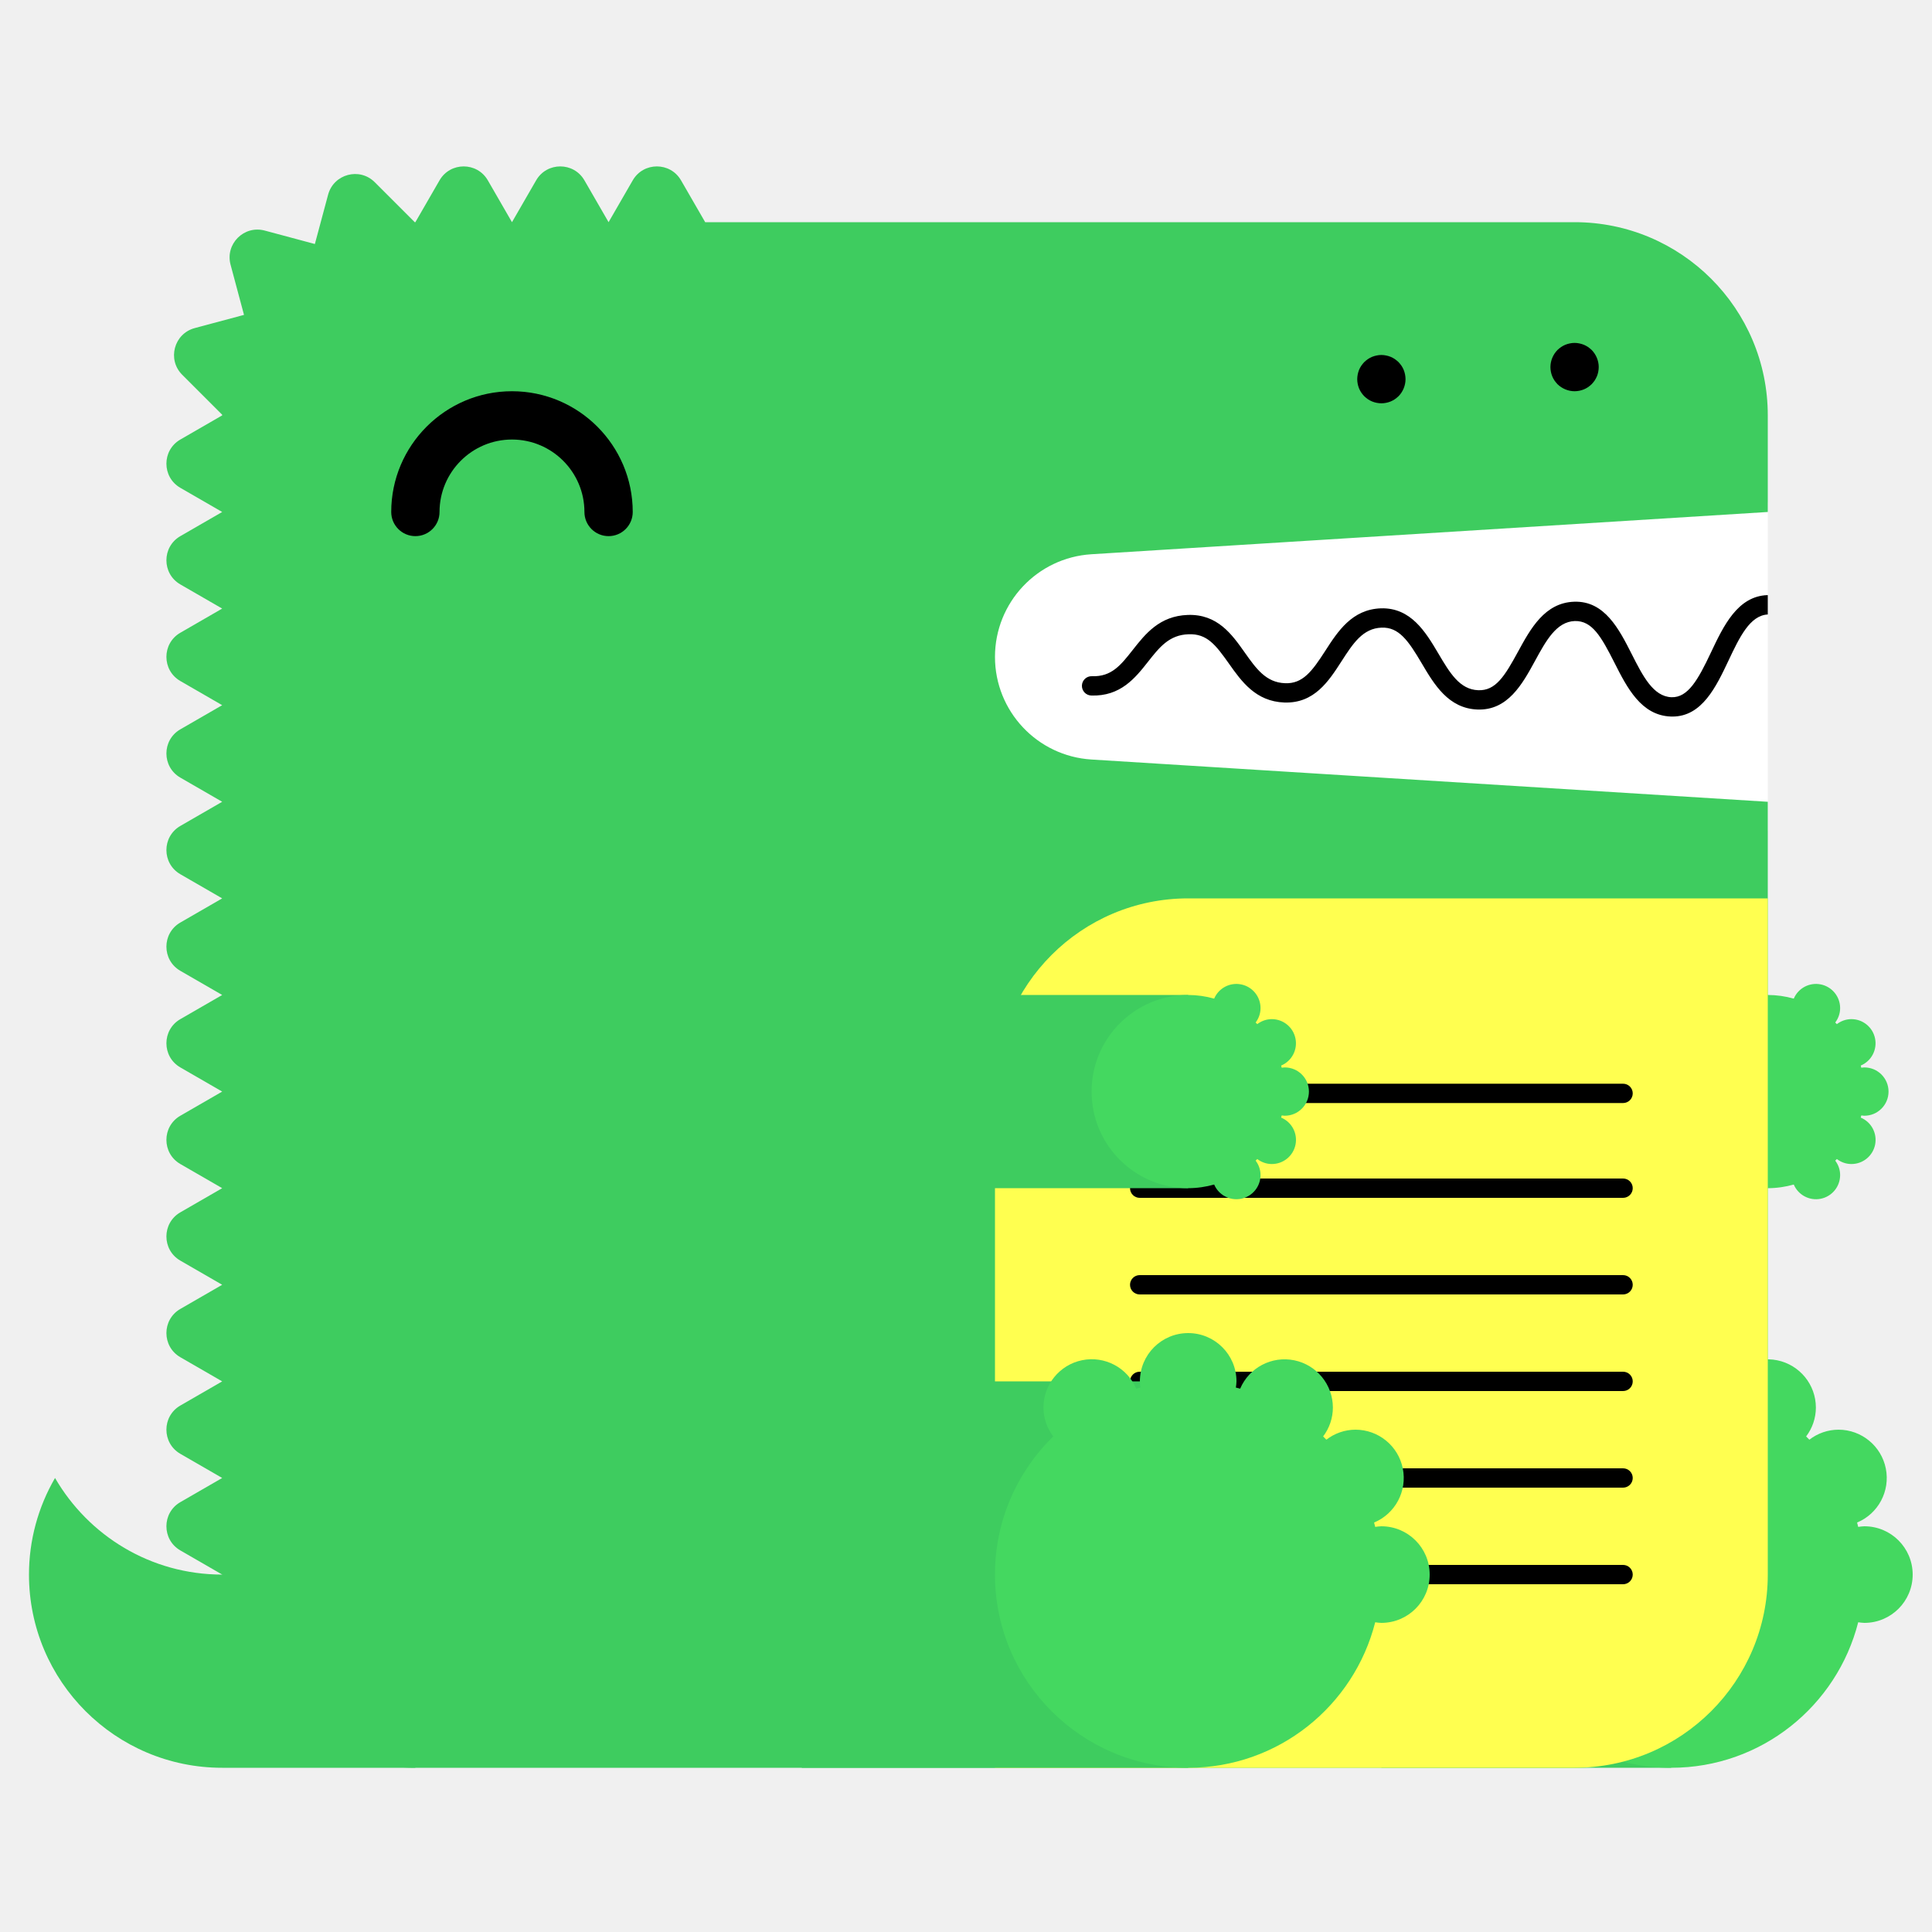
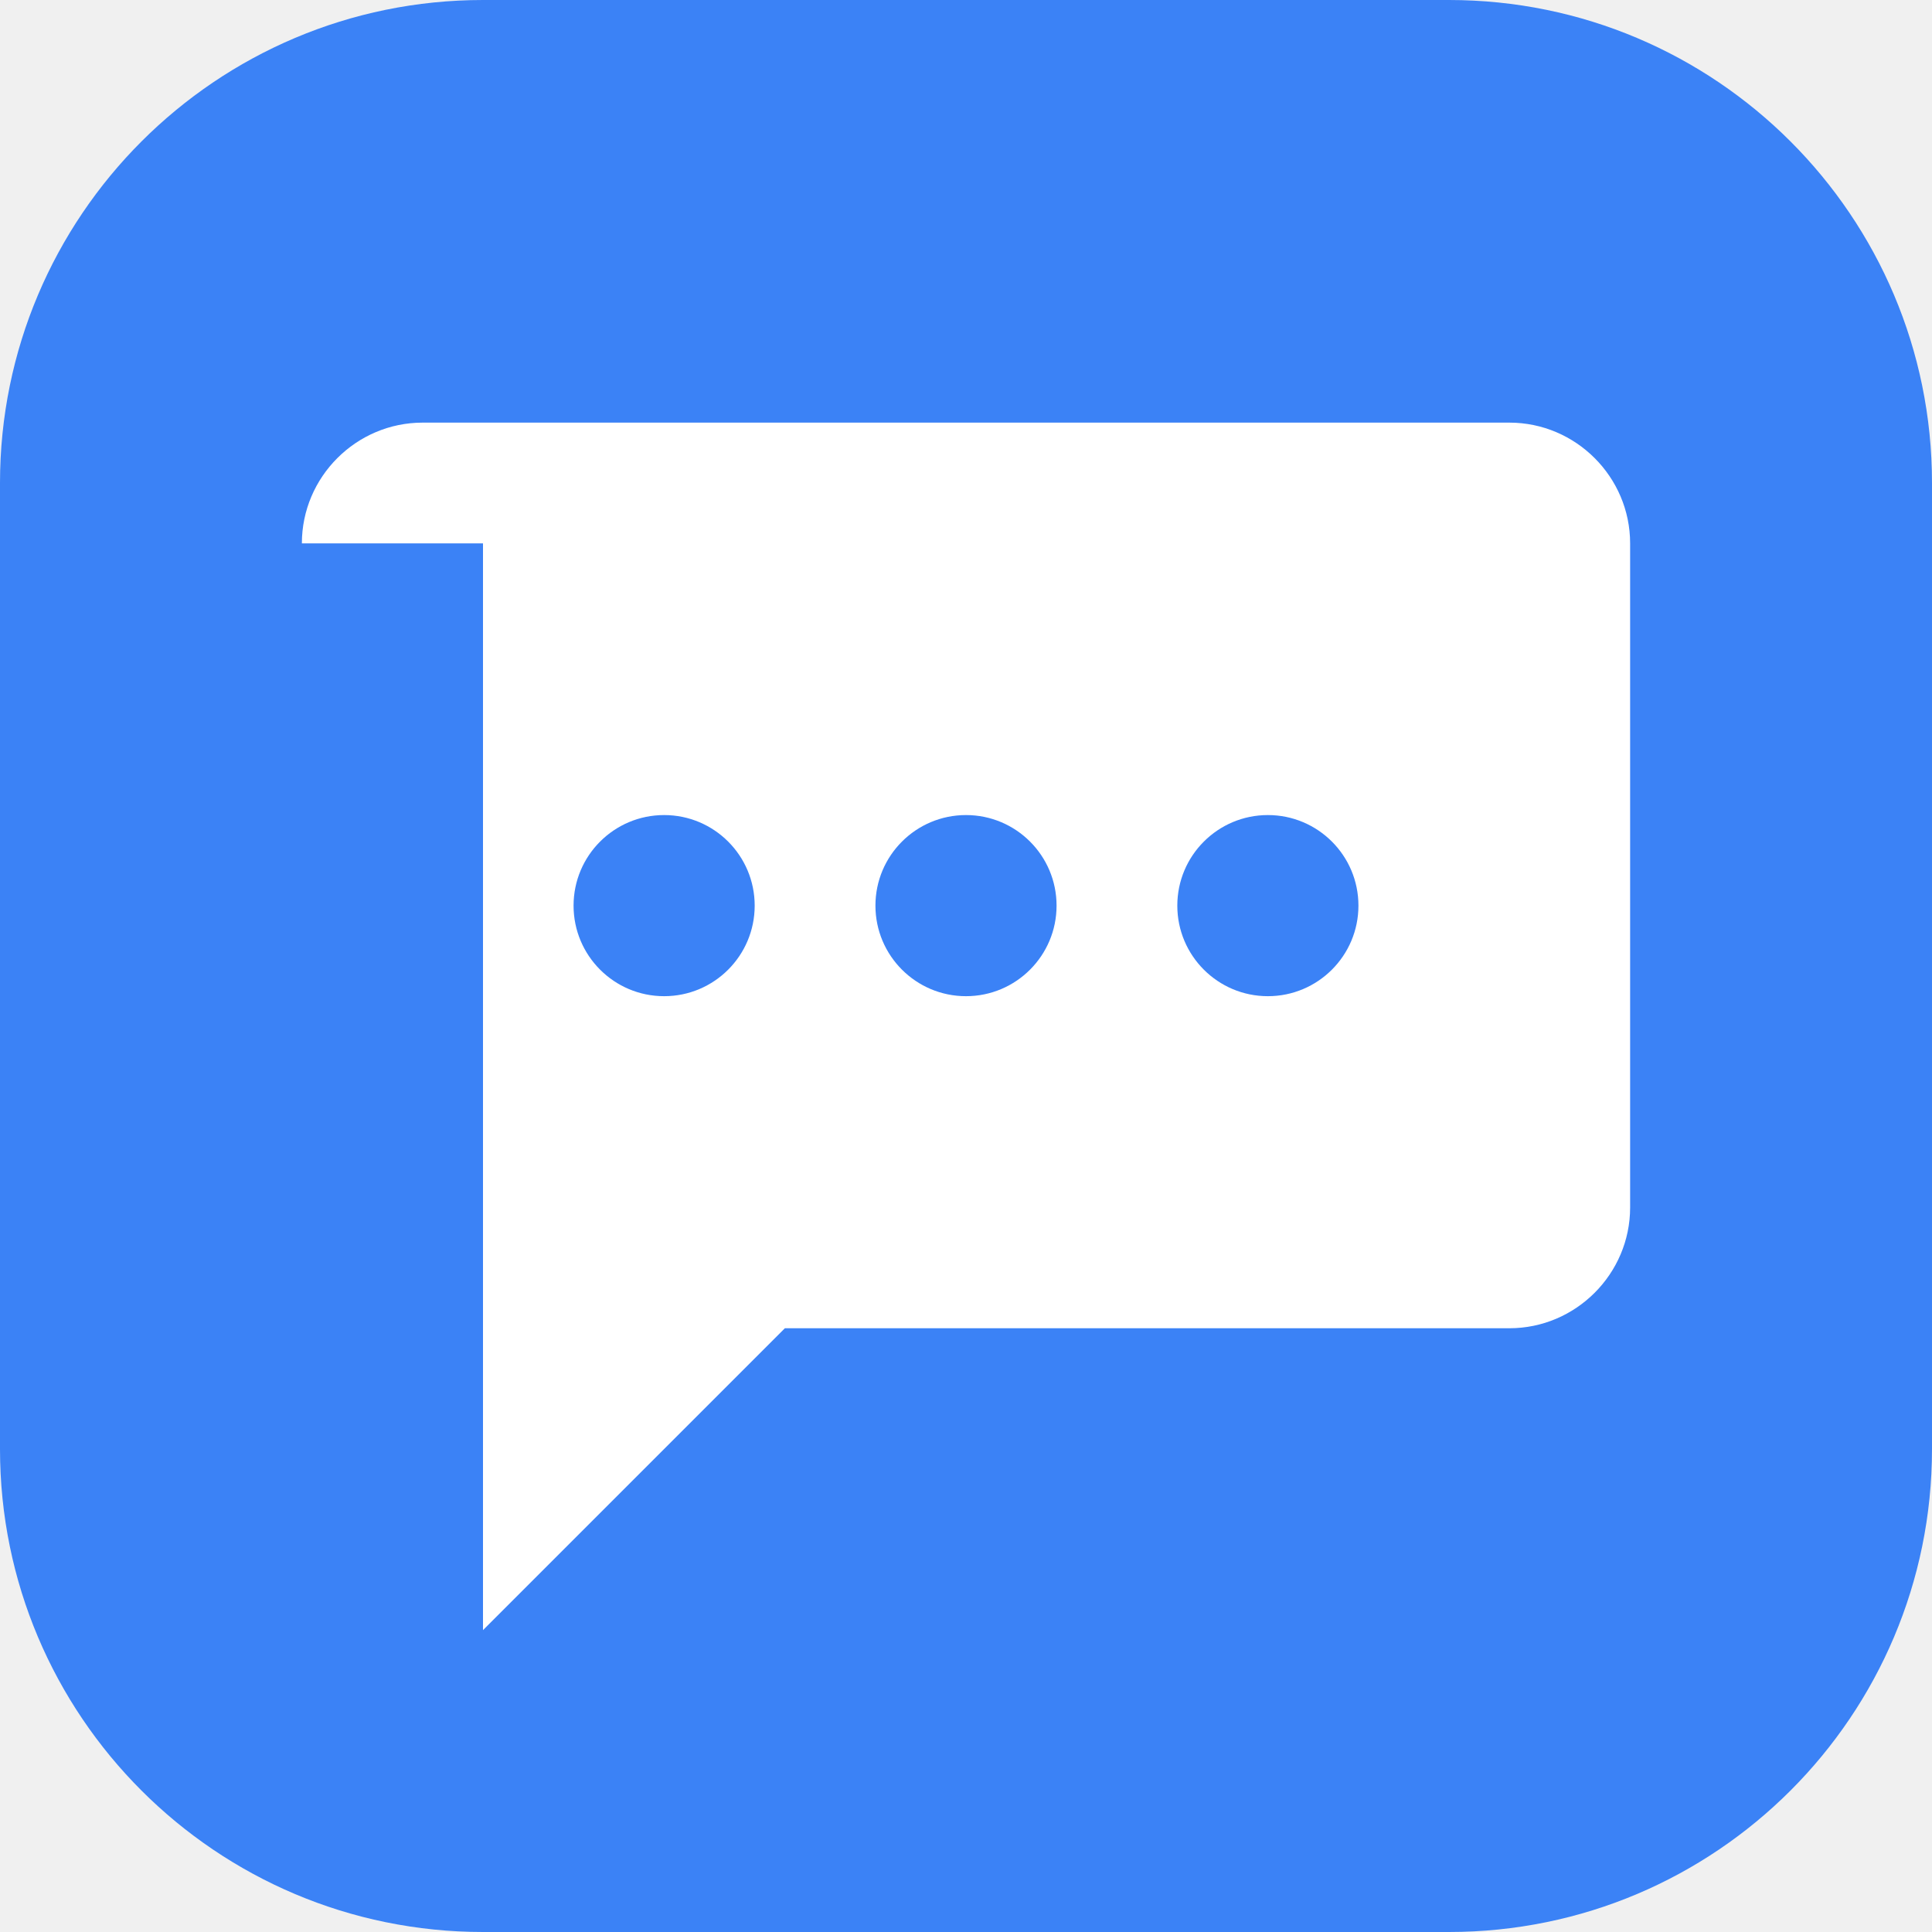
- <svg xmlns="http://www.w3.org/2000/svg" width="200" height="200" viewBox="0 0 200 200">
-   <g fill="none" fill-rule="evenodd">
-     <path fill="#FFF" d="M99 52h84v34H99z" />
-     <path d="M23 163c-7.398 0-13.843-4.027-17.303-10A19.886 19.886 0 0 0 3 163c0 11.046 8.954 20 20 20h20v-20H23z" fill="#3ECC5F" />
-     <path d="M112.98 57.376L183 53V43c0-11.046-8.954-20-20-20H73l-2.5-4.33c-1.112-1.925-3.889-1.925-5 0L63 23l-2.5-4.33c-1.111-1.925-3.889-1.925-5 0L53 23l-2.5-4.33c-1.111-1.925-3.889-1.925-5 0L43 23c-.022 0-.042.003-.065.003l-4.142-4.141c-1.57-1.571-4.252-.853-4.828 1.294l-1.369 5.104-5.192-1.392c-2.148-.575-4.111 1.389-3.535 3.536l1.39 5.193-5.102 1.367c-2.148.576-2.867 3.259-1.296 4.83l4.142 4.142c0 .021-.003.042-.003.064l-4.33 2.5c-1.925 1.111-1.925 3.889 0 5L23 53l-4.33 2.5c-1.925 1.111-1.925 3.889 0 5L23 63l-4.33 2.5c-1.925 1.111-1.925 3.889 0 5L23 73l-4.33 2.5c-1.925 1.111-1.925 3.889 0 5L23 83l-4.33 2.5c-1.925 1.111-1.925 3.889 0 5L23 93l-4.33 2.5c-1.925 1.111-1.925 3.889 0 5L23 103l-4.33 2.5c-1.925 1.111-1.925 3.889 0 5L23 113l-4.33 2.5c-1.925 1.111-1.925 3.889 0 5L23 123l-4.33 2.5c-1.925 1.111-1.925 3.889 0 5L23 133l-4.33 2.5c-1.925 1.111-1.925 3.889 0 5L23 143l-4.33 2.5c-1.925 1.111-1.925 3.889 0 5L23 153l-4.33 2.5c-1.925 1.111-1.925 3.889 0 5L23 163c0 11.046 8.954 20 20 20h120c11.046 0 20-8.954 20-20V83l-70.02-4.376A10.645 10.645 0 0 1 103 68c0-5.621 4.37-10.273 9.98-10.624" fill="#3ECC5F" />
-     <path fill="#3ECC5F" d="M143 183h30v-40h-30z" />
-     <path d="M193 158c-.219 0-.428.037-.639.064-.038-.15-.074-.301-.116-.451A5 5 0 0 0 190.32 148a4.96 4.96 0 0 0-3.016 1.036 26.531 26.531 0 0 0-.335-.336 4.955 4.955 0 0 0 1.011-2.987 5 5 0 0 0-9.599-1.959c-.148-.042-.297-.077-.445-.115.027-.211.064-.42.064-.639a5 5 0 0 0-5-5 5 5 0 0 0-5 5c0 .219.037.428.064.639-.148.038-.297.073-.445.115a4.998 4.998 0 0 0-9.599 1.959c0 1.125.384 2.151 1.011 2.987-3.717 3.632-6.031 8.693-6.031 14.3 0 11.046 8.954 20 20 20 9.339 0 17.16-6.41 19.361-15.064.211.027.42.064.639.064a5 5 0 0 0 5-5 5 5 0 0 0-5-5" fill="#44D860" />
-     <path fill="#3ECC5F" d="M153 123h30v-20h-30z" />
-     <path d="M193 115.5a2.5 2.5 0 1 0 0-5c-.109 0-.214.019-.319.032-.02-.075-.037-.15-.058-.225a2.501 2.501 0 0 0-.963-4.807c-.569 0-1.088.197-1.508.518a6.653 6.653 0 0 0-.168-.168c.314-.417.506-.931.506-1.494a2.5 2.5 0 0 0-4.8-.979A9.987 9.987 0 0 0 183 103c-5.522 0-10 4.478-10 10s4.478 10 10 10c.934 0 1.833-.138 2.69-.377a2.5 2.5 0 0 0 4.8-.979c0-.563-.192-1.077-.506-1.494.057-.055.113-.111.168-.168.42.321.939.518 1.508.518a2.5 2.5 0 0 0 .963-4.807c.021-.074.038-.15.058-.225.105.013.21.032.319.032" fill="#44D860" />
-     <path d="M63 55.5a2.5 2.5 0 0 1-2.5-2.5c0-4.136-3.364-7.5-7.5-7.5s-7.5 3.364-7.5 7.5a2.5 2.5 0 1 1-5 0c0-6.893 5.607-12.5 12.5-12.5S65.5 46.107 65.5 53a2.5 2.5 0 0 1-2.5 2.5" fill="#000" />
-     <path d="M103 183h60c11.046 0 20-8.954 20-20V93h-60c-11.046 0-20 8.954-20 20v70z" fill="#FFFF50" />
-     <path d="M168.02 124h-50.04a1 1 0 1 1 0-2h50.04a1 1 0 1 1 0 2m0 20h-50.04a1 1 0 1 1 0-2h50.04a1 1 0 1 1 0 2m0 20h-50.04a1 1 0 1 1 0-2h50.04a1 1 0 1 1 0 2m0-49.814h-50.04a1 1 0 1 1 0-2h50.04a1 1 0 1 1 0 2m0 19.814h-50.04a1 1 0 1 1 0-2h50.04a1 1 0 1 1 0 2m0 20h-50.04a1 1 0 1 1 0-2h50.04a1 1 0 1 1 0 2M183 61.611c-.012 0-.022-.006-.034-.005-3.09.105-4.552 3.196-5.842 5.923-1.346 2.85-2.387 4.703-4.093 4.647-1.889-.068-2.969-2.202-4.113-4.46-1.314-2.594-2.814-5.536-5.963-5.426-3.046.104-4.513 2.794-5.807 5.167-1.377 2.528-2.314 4.065-4.121 3.994-1.927-.07-2.951-1.805-4.136-3.813-1.321-2.236-2.848-4.75-5.936-4.664-2.994.103-4.465 2.385-5.763 4.4-1.373 2.13-2.335 3.428-4.165 3.351-1.973-.07-2.992-1.51-4.171-3.177-1.324-1.873-2.816-3.993-5.895-3.89-2.928.1-4.399 1.97-5.696 3.618-1.232 1.564-2.194 2.802-4.229 2.724a1 1 0 0 0-.072 2c3.017.101 4.545-1.8 5.872-3.487 1.177-1.496 2.193-2.787 4.193-2.855 1.926-.082 2.829 1.115 4.195 3.045 1.297 1.834 2.769 3.914 5.731 4.021 3.103.104 4.596-2.215 5.918-4.267 1.182-1.834 2.202-3.417 4.15-3.484 1.793-.067 2.769 1.35 4.145 3.681 1.297 2.197 2.766 4.686 5.787 4.796 3.125.108 4.634-2.62 5.949-5.035 1.139-2.088 2.214-4.06 4.119-4.126 1.793-.042 2.728 1.595 4.111 4.33 1.292 2.553 2.757 5.445 5.825 5.556l.169.003c3.064 0 4.518-3.075 5.805-5.794 1.139-2.41 2.217-4.68 4.067-4.773v-2z" fill="#000" />
-     <path fill="#3ECC5F" d="M83 183h40v-40H83z" />
-     <path d="M143 158c-.219 0-.428.037-.639.064-.038-.15-.074-.301-.116-.451A5 5 0 0 0 140.32 148a4.96 4.96 0 0 0-3.016 1.036 26.531 26.531 0 0 0-.335-.336 4.955 4.955 0 0 0 1.011-2.987 5 5 0 0 0-9.599-1.959c-.148-.042-.297-.077-.445-.115.027-.211.064-.42.064-.639a5 5 0 0 0-5-5 5 5 0 0 0-5 5c0 .219.037.428.064.639-.148.038-.297.073-.445.115a4.998 4.998 0 0 0-9.599 1.959c0 1.125.384 2.151 1.011 2.987-3.717 3.632-6.031 8.693-6.031 14.3 0 11.046 8.954 20 20 20 9.339 0 17.16-6.41 19.361-15.064.211.027.42.064.639.064a5 5 0 0 0 5-5 5 5 0 0 0-5-5" fill="#44D860" />
-     <path fill="#3ECC5F" d="M83 123h40v-20H83z" />
-     <path d="M133 115.5a2.5 2.5 0 1 0 0-5c-.109 0-.214.019-.319.032-.02-.075-.037-.15-.058-.225a2.501 2.501 0 0 0-.963-4.807c-.569 0-1.088.197-1.508.518a6.653 6.653 0 0 0-.168-.168c.314-.417.506-.931.506-1.494a2.5 2.5 0 0 0-4.8-.979A9.987 9.987 0 0 0 123 103c-5.522 0-10 4.478-10 10s4.478 10 10 10c.934 0 1.833-.138 2.69-.377a2.5 2.5 0 0 0 4.8-.979c0-.563-.192-1.077-.506-1.494.057-.055.113-.111.168-.168.42.321.939.518 1.508.518a2.5 2.5 0 0 0 .963-4.807c.021-.074.038-.15.058-.225.105.013.21.032.319.032" fill="#44D860" />
-     <path d="M143 41.75c-.16 0-.33-.02-.49-.05a2.52 2.52 0 0 1-.47-.14c-.15-.06-.29-.14-.431-.23-.13-.09-.259-.2-.38-.31-.109-.12-.219-.24-.309-.38s-.17-.28-.231-.43a2.619 2.619 0 0 1-.189-.96c0-.16.02-.33.05-.49.03-.16.08-.31.139-.47.061-.15.141-.29.231-.43.09-.13.2-.26.309-.38.121-.11.25-.22.38-.31.141-.09.281-.17.431-.23.149-.06.31-.11.47-.14.32-.07.65-.07.98 0 .159.03.32.08.47.14.149.06.29.14.43.23.13.09.259.2.38.31.11.12.22.25.31.38.09.14.17.28.23.43.06.16.11.31.14.47.029.16.05.33.05.49 0 .66-.271 1.31-.73 1.77-.121.11-.25.22-.38.31-.14.09-.281.17-.43.23a2.565 2.565 0 0 1-.96.19m20-1.25c-.66 0-1.3-.27-1.771-.73a3.802 3.802 0 0 1-.309-.38c-.09-.14-.17-.28-.231-.43a2.619 2.619 0 0 1-.189-.96c0-.66.27-1.3.729-1.77.121-.11.25-.22.38-.31.141-.09.281-.17.431-.23.149-.06.31-.11.47-.14.32-.07.66-.07.98 0 .159.03.32.08.47.14.149.06.29.14.43.23.13.09.259.2.38.31.459.47.73 1.11.73 1.77 0 .16-.021.33-.05.49-.03.16-.08.32-.14.47-.07.15-.14.29-.23.43-.09.13-.2.26-.31.38-.121.11-.25.22-.38.31-.14.09-.281.17-.43.23a2.565 2.565 0 0 1-.96.19" fill="#000" />
-   </g>
+ <svg xmlns="http://www.w3.org/2000/svg" width="32" height="32" viewBox="0 0 32 32" fill="none">
+   <rect width="32" height="32" rx="8" fill="#3b82f6" />
+   <path d="M5 9C5 7.9 5.9 7 7 7H25C26.1 7 27 7.9 27 9V20C27 21.1 26.1 22 25 22H13L8 27V9Z" fill="white" />
+   <circle cx="11" cy="15" r="1.5" fill="#3b82f6" />
+   <circle cx="16" cy="15" r="1.5" fill="#3b82f6" />
+   <circle cx="21" cy="15" r="1.5" fill="#3b82f6" />
</svg>
